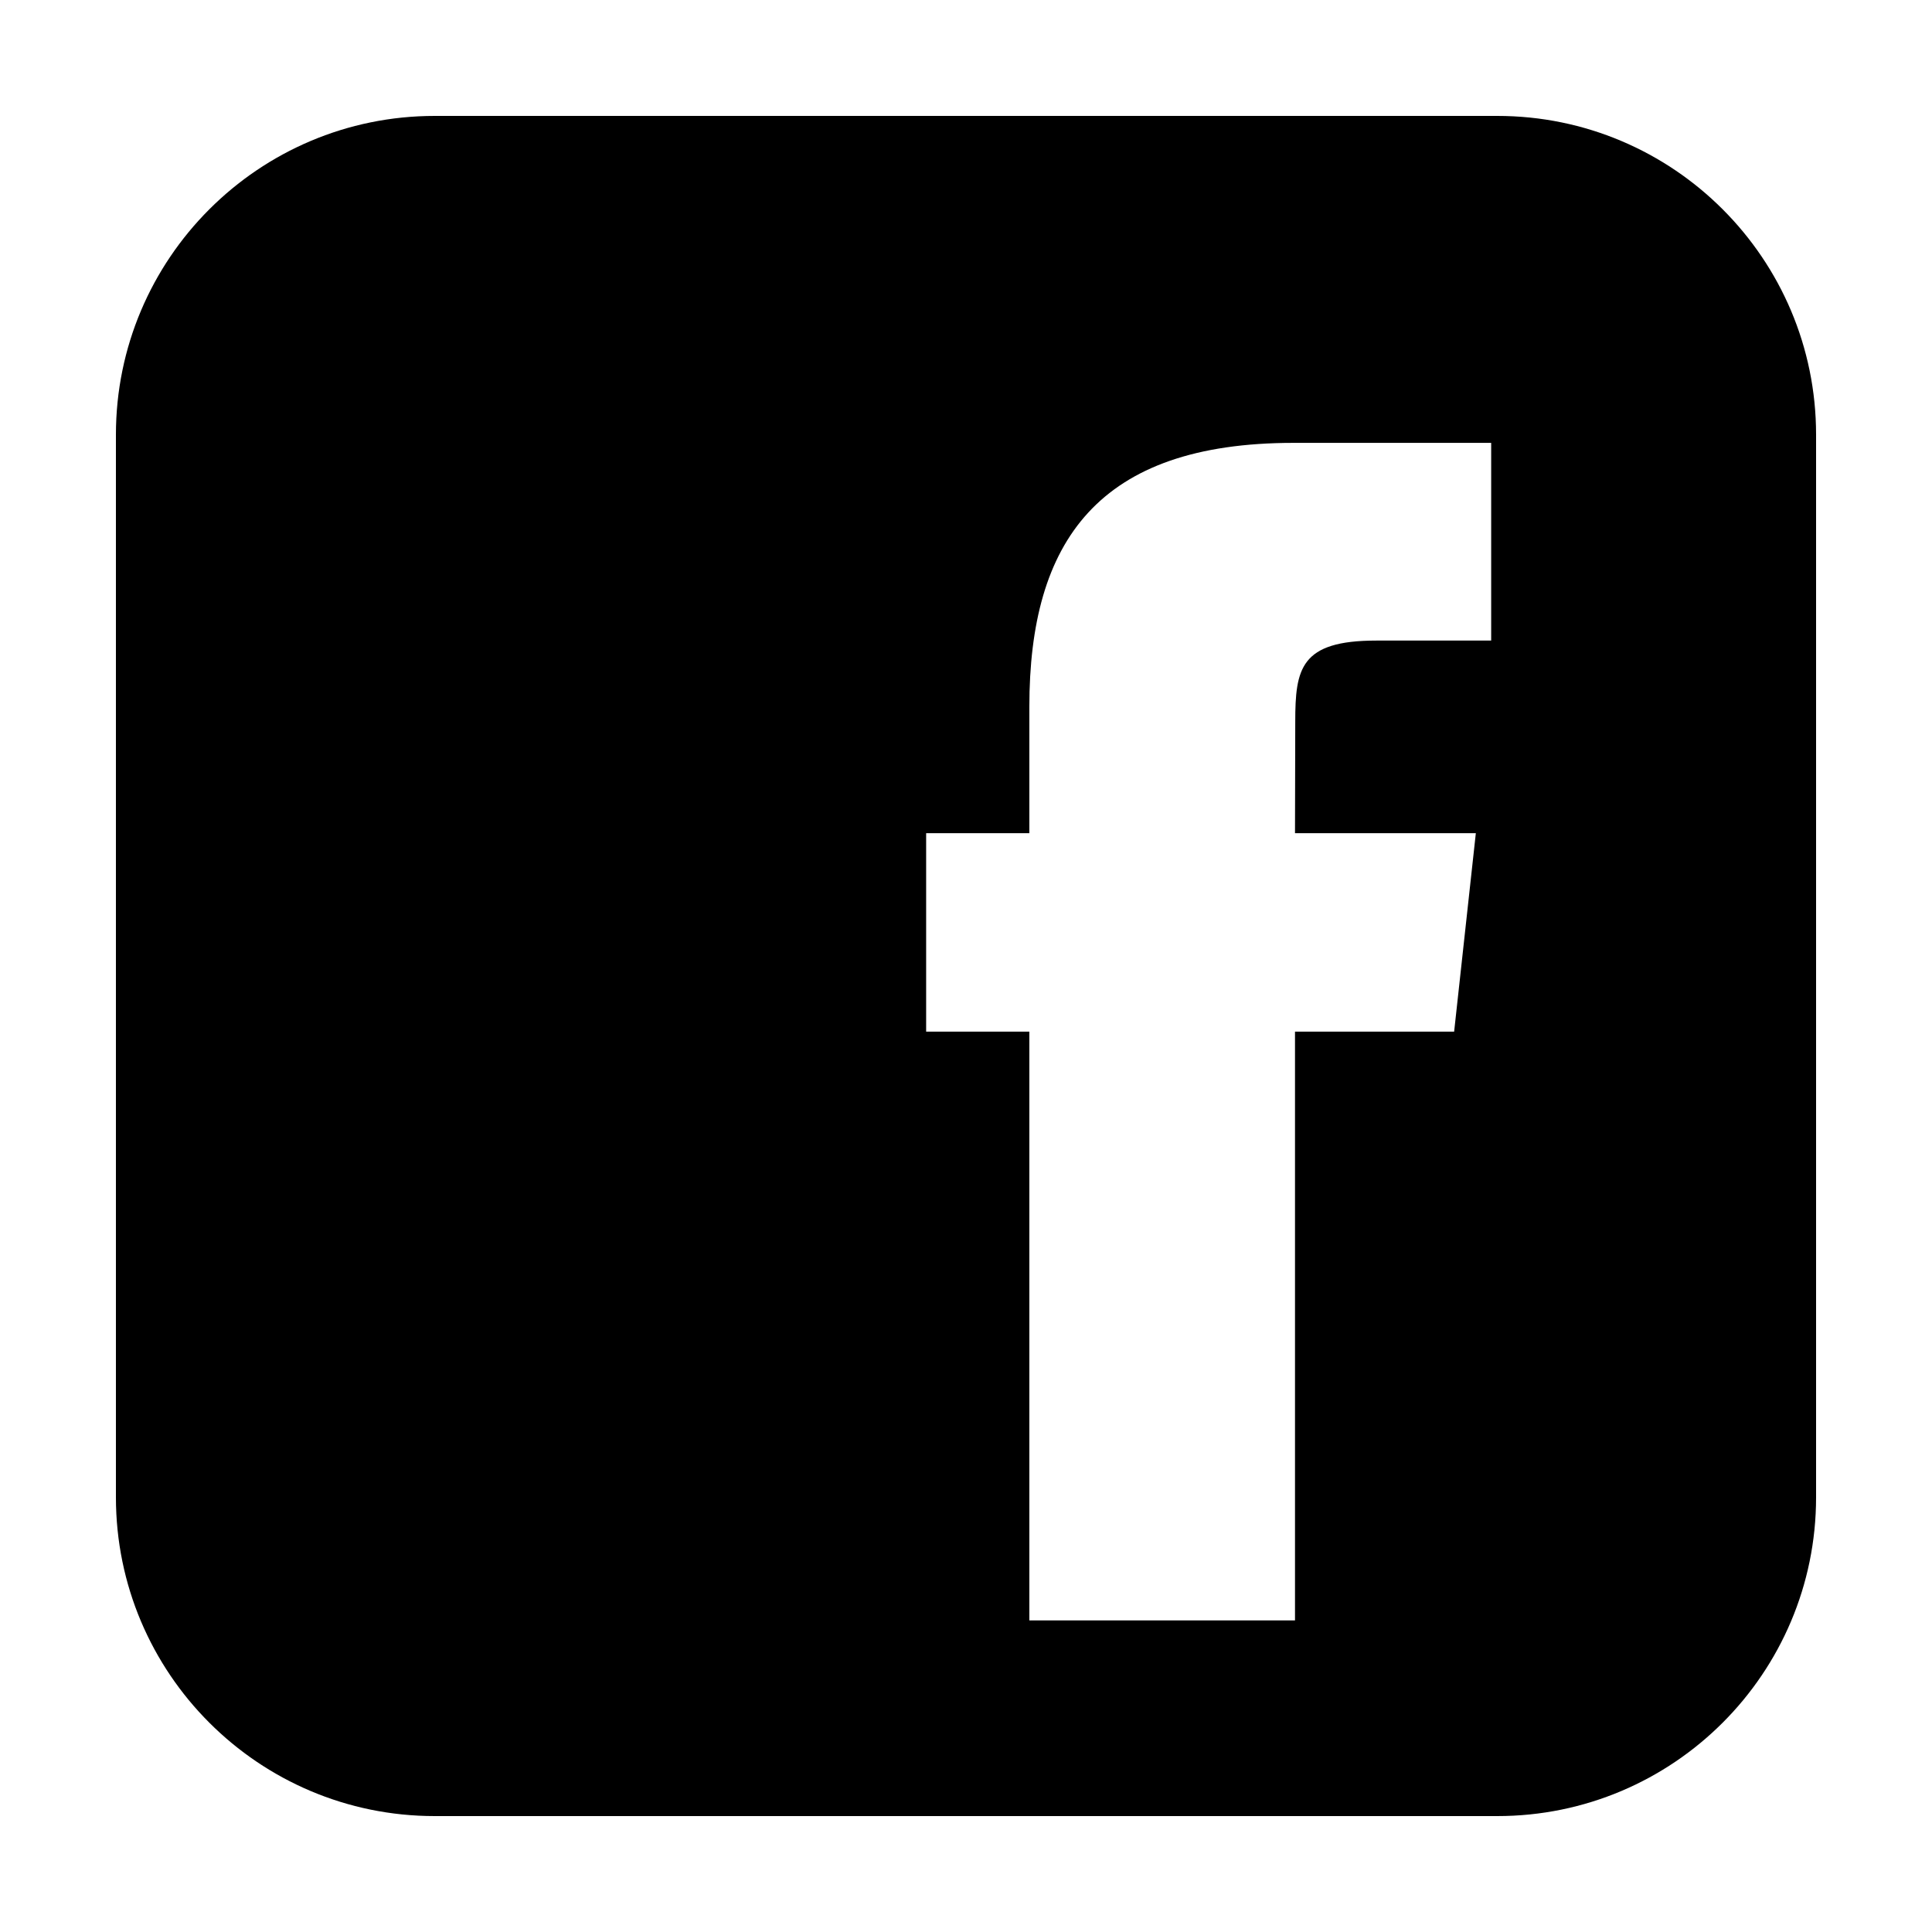
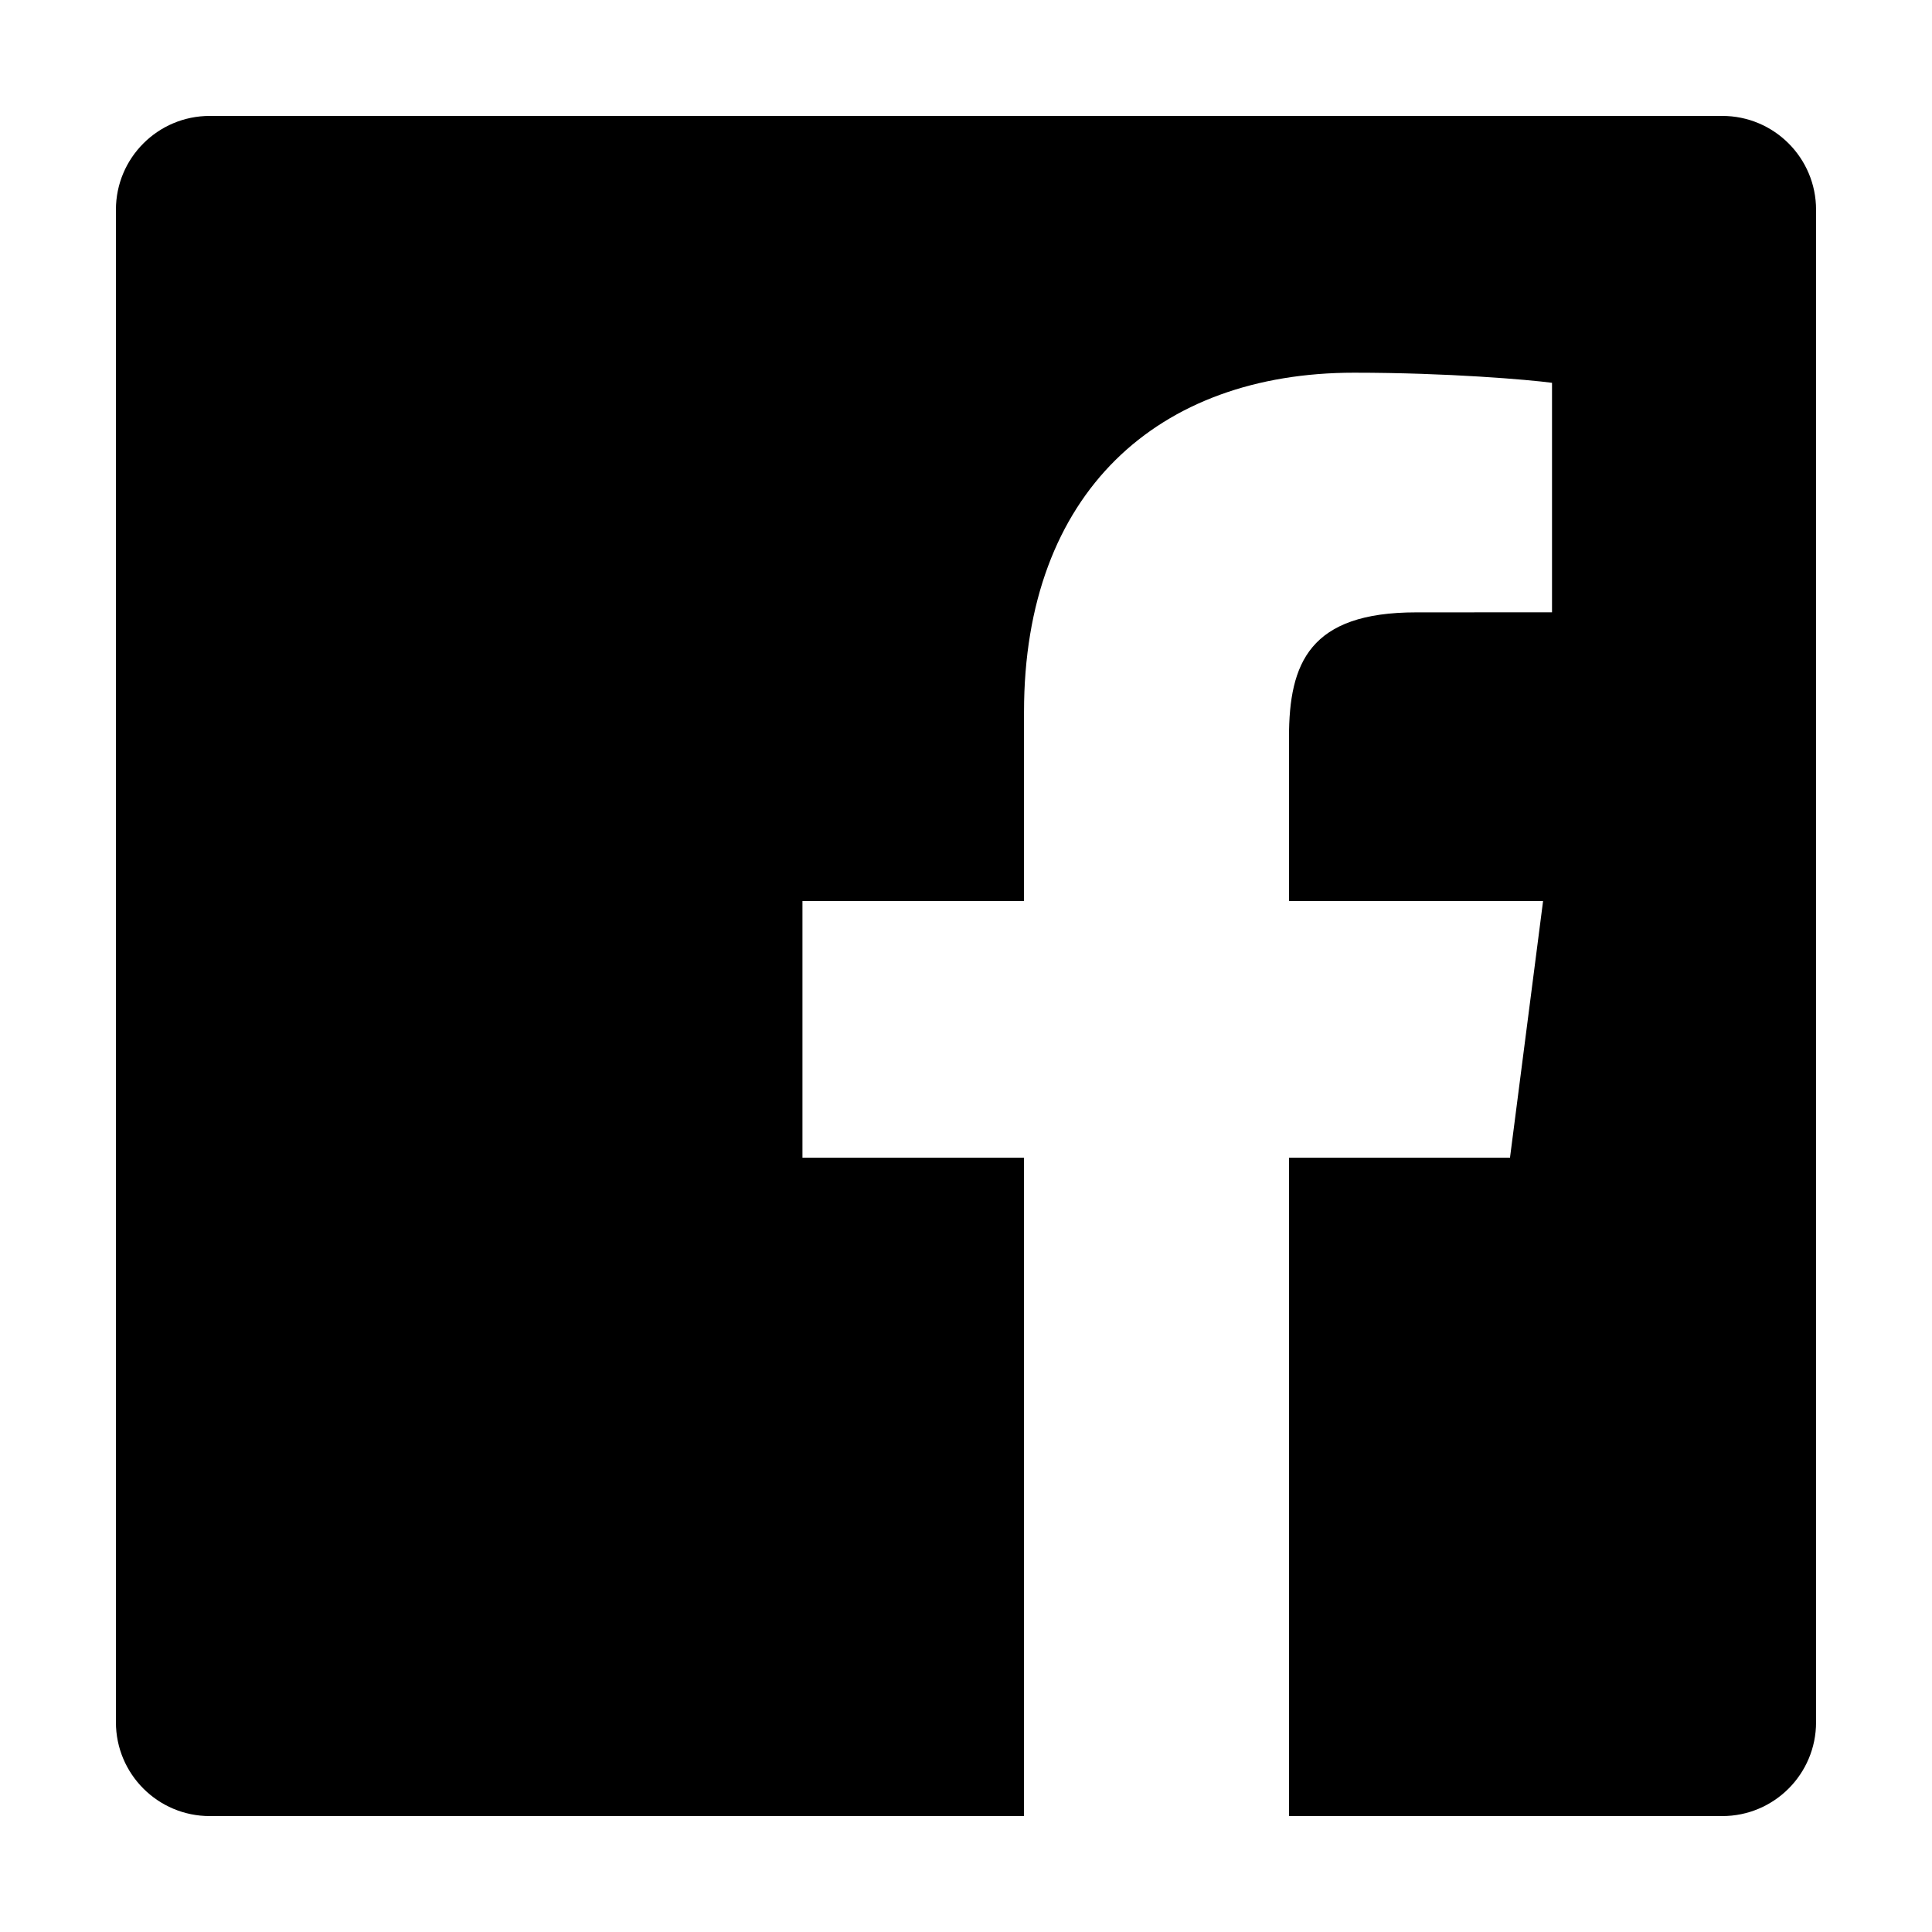
<svg xmlns="http://www.w3.org/2000/svg" width="100%" height="100%" viewBox="0 0 100 100" version="1.1" xml:space="preserve" style="fill-rule:evenodd;clip-rule:evenodd;stroke-linejoin:round;stroke-miterlimit:1.414;">
-   <path id="surface1" d="M77.5,6l-55,0c-9.109,0 -16.5,7.391 -16.5,16.5l0,55c0,9.109 7.391,16.5 16.5,16.5l55,0c9.109,0 16.5,-7.391 16.5,-16.5l0,-55c0,-9.109 -7.391,-16.5 -16.5,-16.5Zm-2.234,47.398l-8.237,0l0,30.475l-13.75,0l0,-30.475l-5.342,0l0,-10.273l5.342,0l0,-6.544c0,-8.568 3.556,-13.658 13.671,-13.658l10.233,0l0,10.233l-5.95,0c-3.927,0 -4.191,1.455 -4.191,4.205l-0.013,5.764l9.36,0l-1.123,10.273Z" style="fill-rule:nonzero;" />
  <g>
    <path d="M70.15,-100l29.772,0l-49.97,100l-49.967,-100l29.999,0l19.968,40.056l20.198,-40.056Z" style="fill-rule:nonzero;" />
    <path d="M125.013,-69.943l-15.035,-30.057l-15.001,30.038l15.049,30.038l20.003,39.924l29.971,0l-34.987,-69.943Z" style="fill-rule:nonzero;" />
  </g>
+   <path id="Blue_1_" d="M89.143,6c2.682,0 4.856,2.174 4.856,4.857l0,78.286c0,2.682 -2.174,4.857 -4.856,4.857l-22.425,0l0,-34.078l11.439,0l1.712,-13.281l-13.151,0l0,-8.479c0,-3.846 1.068,-6.466 6.582,-6.466l7.032,-0.003l0,-11.879c-1.216,-0.162 -5.39,-0.523 -10.247,-0.523c-10.14,0 -17.082,6.189 -17.082,17.555l0,9.795l-11.468,0l0,13.281l11.468,0l0,34.078l-42.146,0c-2.683,0 -4.857,-2.175 -4.857,-4.857l0,-78.286c0,-2.683 2.174,-4.857 4.857,-4.857l78.286,0Z" style="fill-rule:nonzero;" />
</svg>
